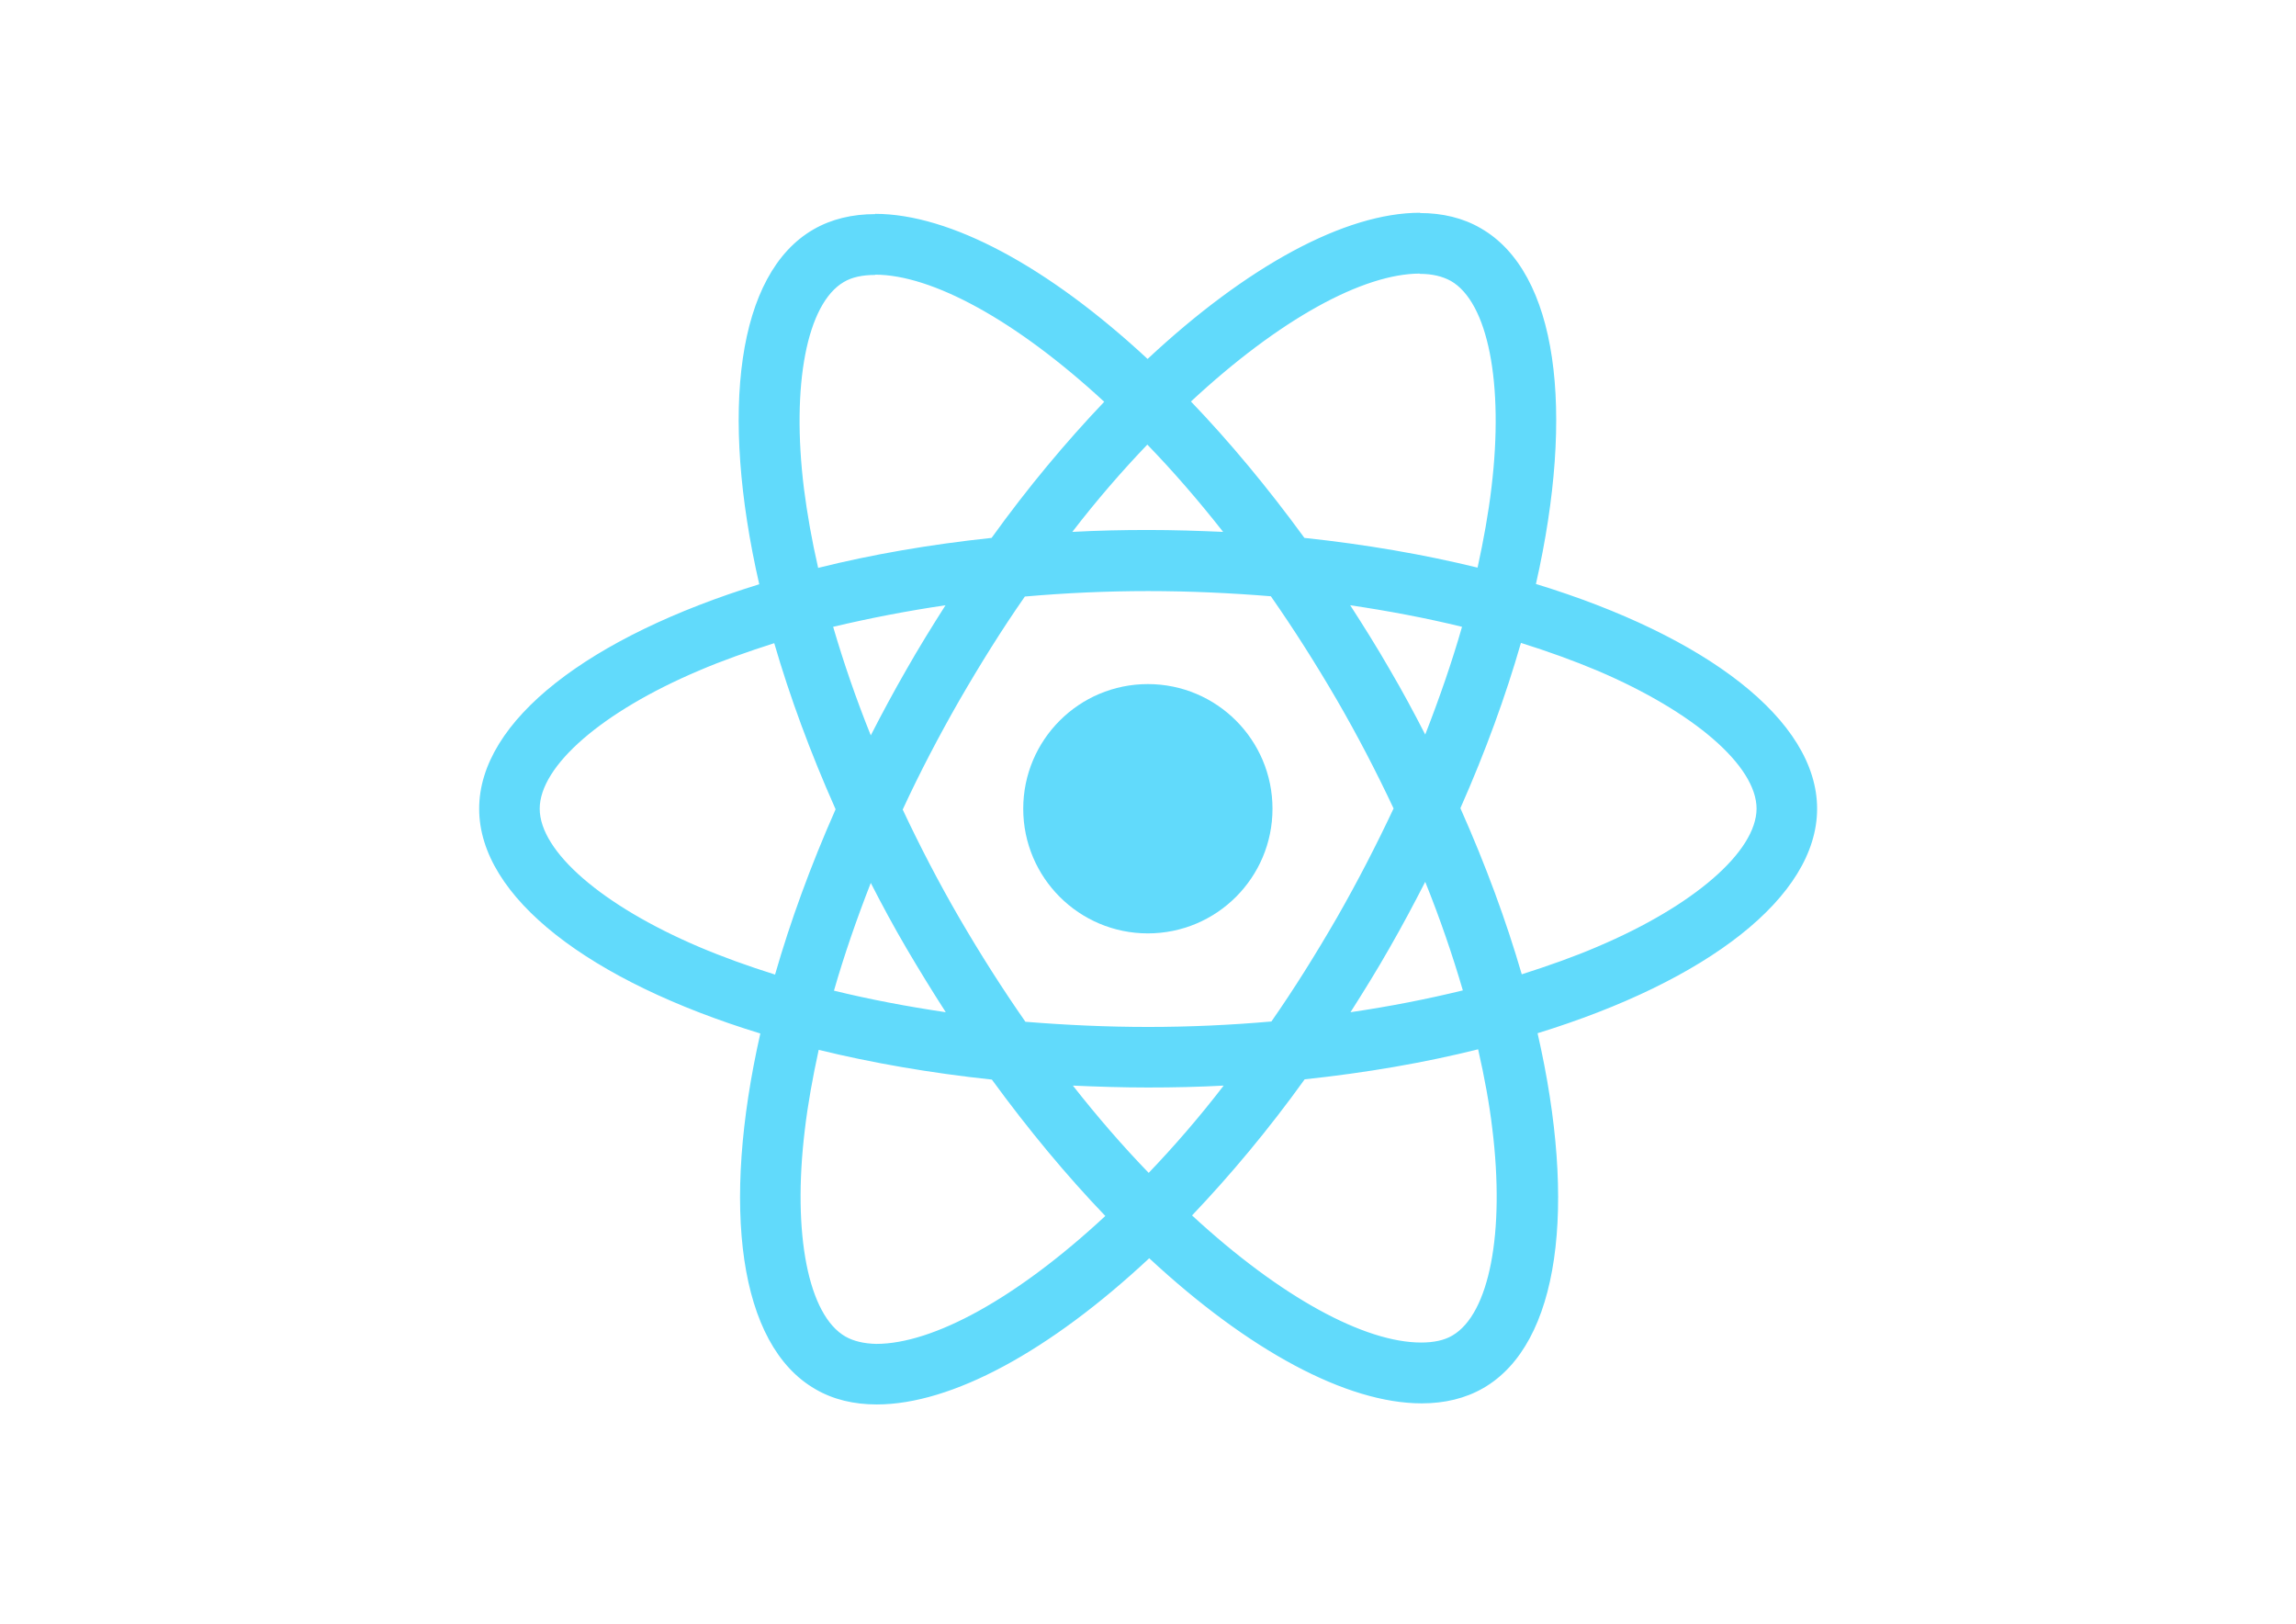
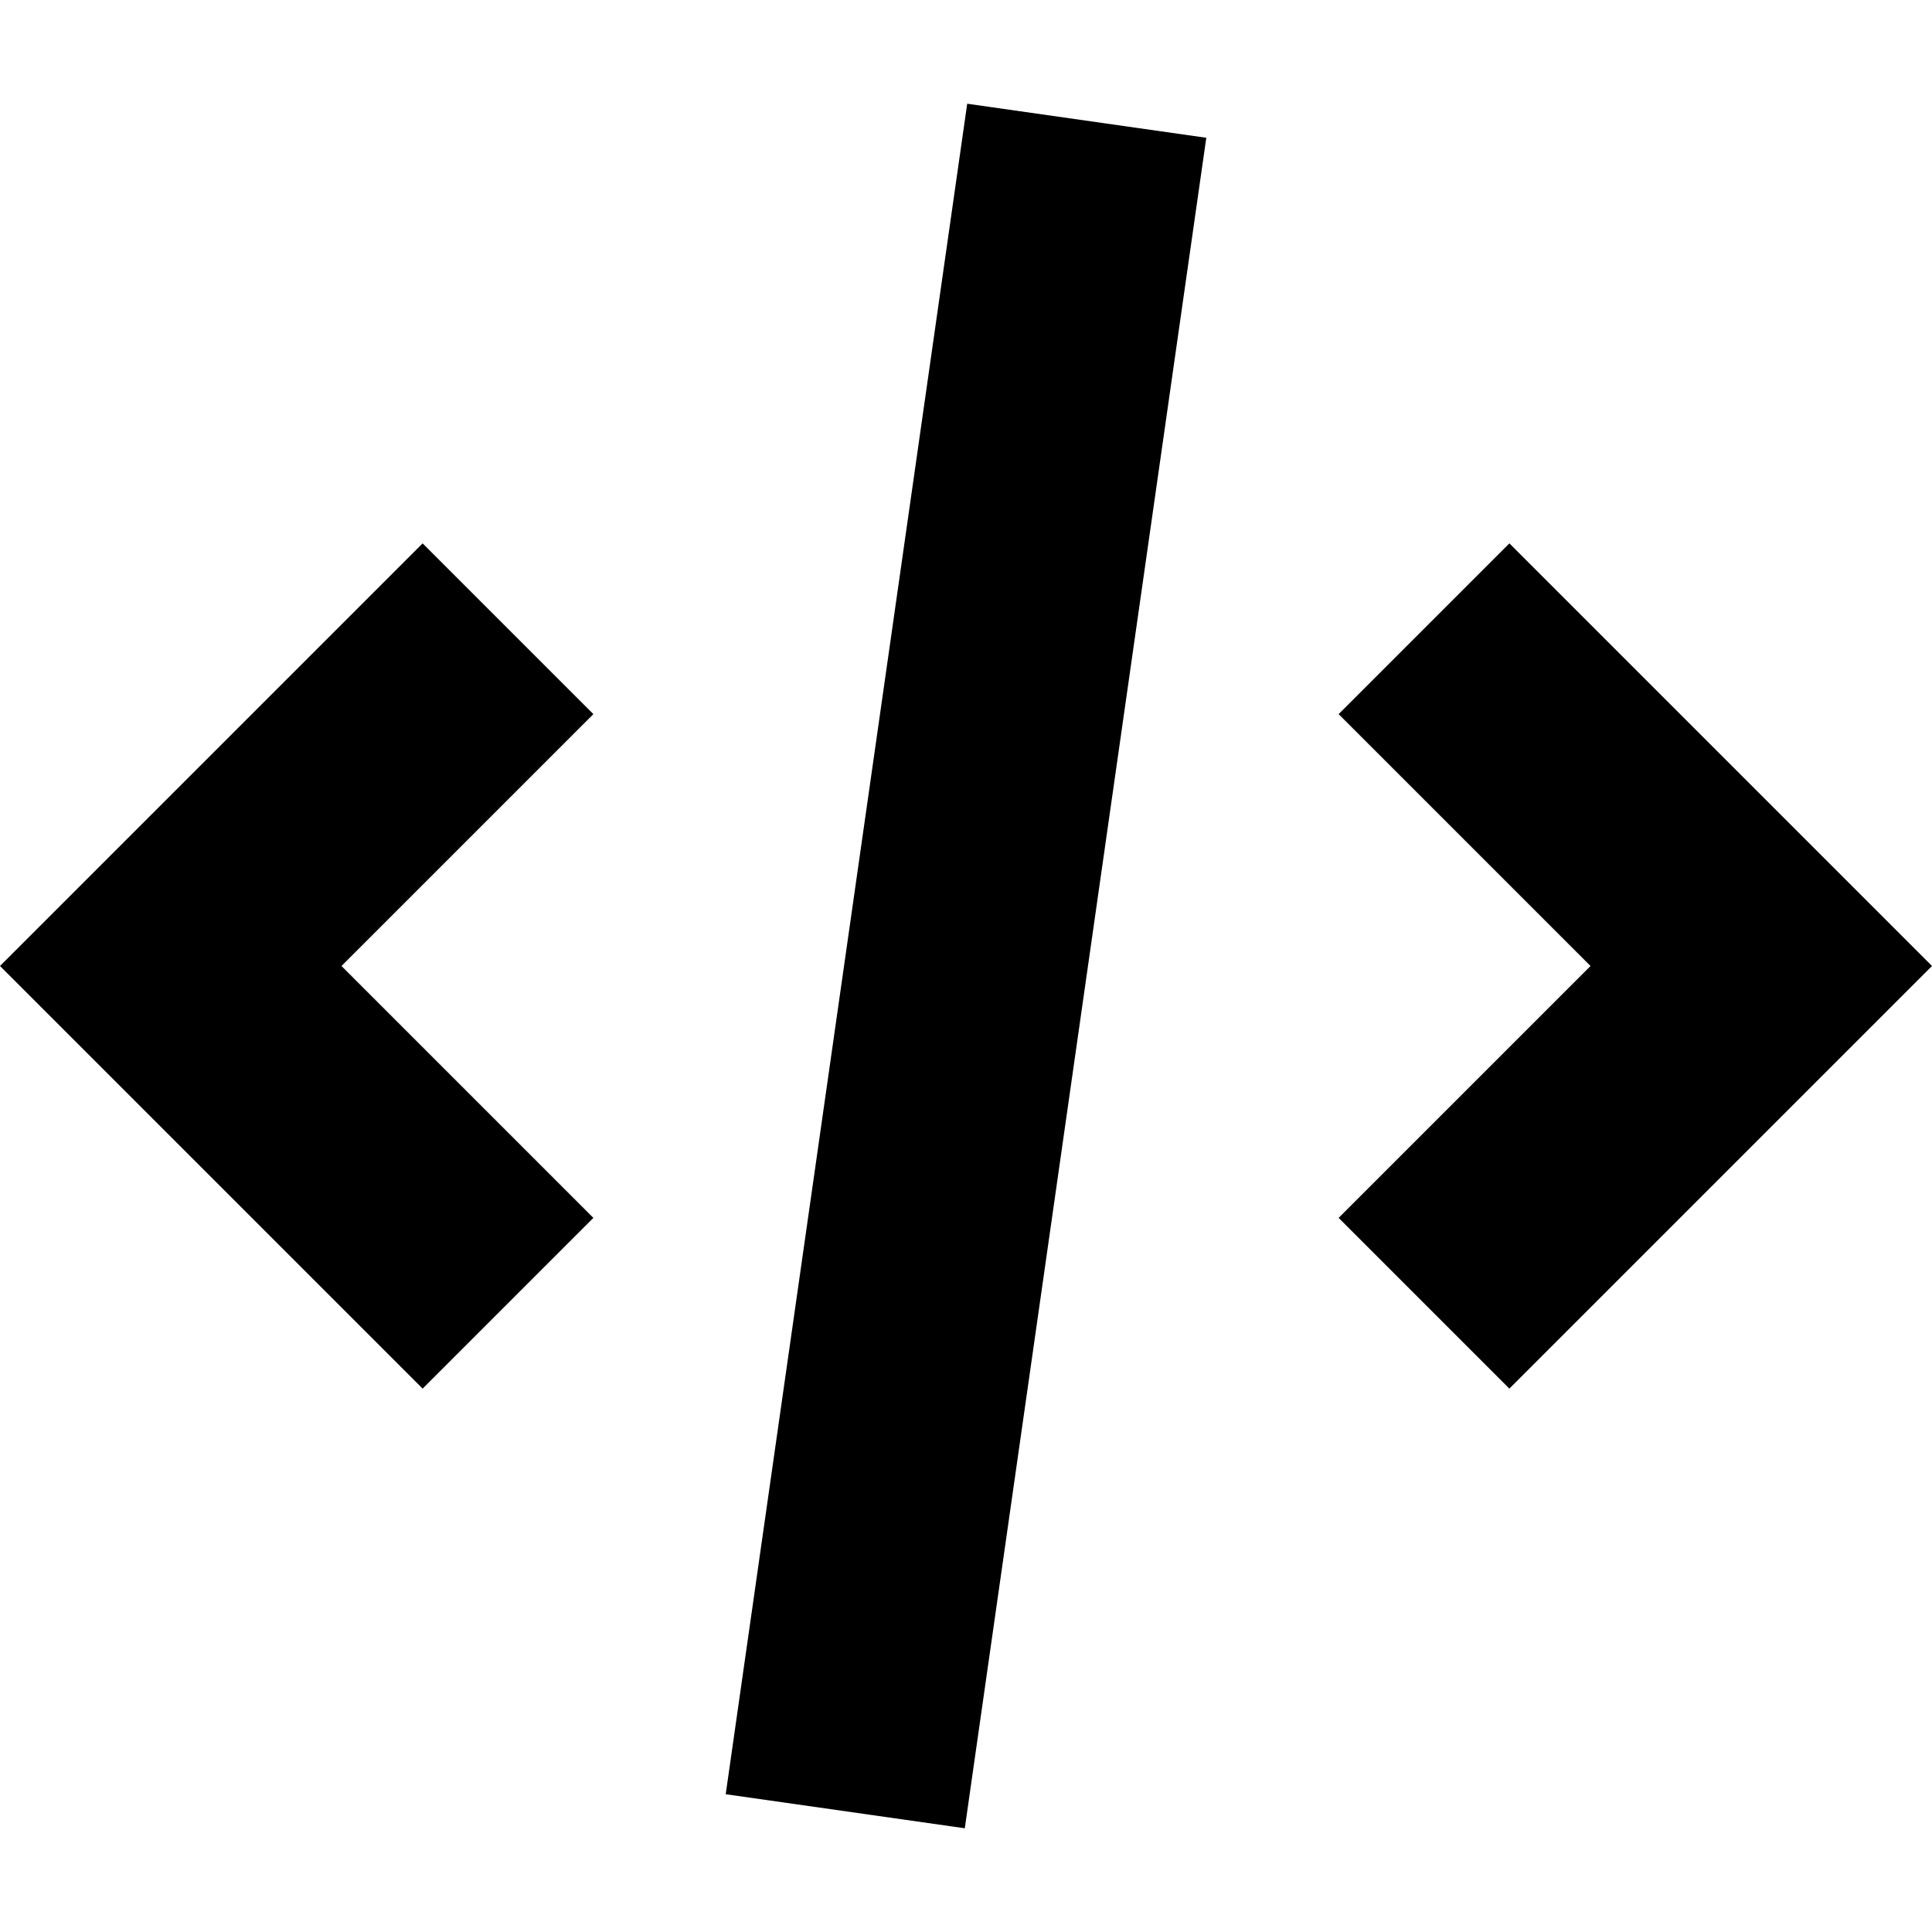
- <svg xmlns="http://www.w3.org/2000/svg" viewBox="0 0 841.9 595.3">
-   <g fill="#61DAFB">
-     <path d="M666.3 296.5c0-32.5-40.7-63.3-103.1-82.4 14.4-63.6 8-114.2-20.2-130.4-6.5-3.8-14.1-5.6-22.4-5.6v22.3c4.6 0 8.3.9 11.4 2.6 13.6 7.8 19.5 37.5 14.9 75.7-1.1 9.4-2.9 19.3-5.1 29.4-19.6-4.8-41-8.5-63.5-10.9-13.5-18.5-27.5-35.3-41.6-50 32.6-30.3 63.2-46.9 84-46.9V78c-27.5 0-63.5 19.6-99.9 53.6-36.4-33.8-72.4-53.2-99.9-53.2v22.3c20.7 0 51.4 16.5 84 46.6-14 14.7-28 31.4-41.3 49.9-22.6 2.4-44 6.1-63.6 11-2.3-10-4-19.7-5.2-29-4.7-38.2 1.1-67.9 14.6-75.8 3-1.8 6.9-2.6 11.5-2.6V78.5c-8.4 0-16 1.8-22.6 5.6-28.1 16.2-34.4 66.7-19.9 130.1-62.2 19.2-102.7 49.9-102.7 82.3 0 32.5 40.7 63.3 103.1 82.4-14.4 63.6-8 114.2 20.2 130.4 6.5 3.8 14.1 5.6 22.5 5.6 27.5 0 63.5-19.6 99.9-53.6 36.4 33.8 72.4 53.2 99.9 53.2 8.4 0 16-1.8 22.6-5.6 28.1-16.2 34.4-66.7 19.9-130.1 62-19.1 102.5-49.9 102.5-82.3zm-130.2-66.7c-3.7 12.9-8.3 26.2-13.5 39.5-4.1-8-8.4-16-13.1-24-4.6-8-9.5-15.8-14.4-23.4 14.2 2.1 27.9 4.7 41 7.9zm-45.8 106.5c-7.8 13.5-15.8 26.3-24.1 38.2-14.9 1.3-30 2-45.2 2-15.1 0-30.2-.7-45-1.9-8.3-11.9-16.4-24.6-24.2-38-7.6-13.1-14.5-26.4-20.8-39.8 6.2-13.4 13.2-26.8 20.7-39.9 7.8-13.5 15.8-26.3 24.1-38.2 14.9-1.3 30-2 45.2-2 15.1 0 30.2.7 45 1.9 8.3 11.9 16.4 24.6 24.2 38 7.6 13.1 14.5 26.4 20.8 39.8-6.3 13.4-13.2 26.8-20.7 39.9zm32.3-13c5.4 13.4 10 26.8 13.8 39.8-13.1 3.2-26.9 5.9-41.2 8 4.9-7.7 9.8-15.6 14.4-23.7 4.6-8 8.9-16.1 13-24.1zM421.2 430c-9.3-9.6-18.6-20.3-27.8-32 9 .4 18.2.7 27.5.7 9.4 0 18.7-.2 27.8-.7-9 11.7-18.3 22.4-27.5 32zm-74.4-58.9c-14.2-2.1-27.9-4.7-41-7.9 3.7-12.9 8.3-26.2 13.5-39.5 4.1 8 8.4 16 13.1 24 4.7 8 9.5 15.8 14.4 23.4zM420.7 163c9.3 9.6 18.6 20.3 27.8 32-9-.4-18.2-.7-27.5-.7-9.4 0-18.7.2-27.8.7 9-11.7 18.3-22.4 27.5-32zm-74 58.9c-4.9 7.7-9.8 15.6-14.4 23.7-4.6 8-8.9 16-13 24-5.4-13.4-10-26.8-13.8-39.8 13.1-3.1 26.9-5.8 41.2-7.9zm-90.5 125.2c-35.4-15.1-58.3-34.9-58.3-50.6 0-15.7 22.9-35.6 58.3-50.6 8.6-3.7 18-7 27.7-10.1 5.7 19.6 13.2 40 22.5 60.9-9.2 20.8-16.6 41.1-22.2 60.6-9.9-3.1-19.3-6.5-28-10.2zM310 490c-13.6-7.8-19.5-37.5-14.9-75.7 1.1-9.4 2.9-19.3 5.1-29.4 19.6 4.8 41 8.5 63.5 10.9 13.5 18.5 27.5 35.3 41.6 50-32.6 30.3-63.2 46.9-84 46.9-4.5-.1-8.3-1-11.3-2.7zm237.2-76.2c4.7 38.2-1.1 67.9-14.6 75.8-3 1.8-6.9 2.6-11.5 2.6-20.7 0-51.4-16.5-84-46.6 14-14.7 28-31.4 41.3-49.9 22.6-2.4 44-6.1 63.6-11 2.3 10.1 4.1 19.8 5.2 29.1zm38.5-66.7c-8.6 3.7-18 7-27.7 10.1-5.7-19.6-13.2-40-22.5-60.9 9.2-20.8 16.6-41.1 22.2-60.6 9.9 3.1 19.3 6.5 28.1 10.2 35.4 15.1 58.3 34.9 58.3 50.6-.1 15.7-23 35.6-58.4 50.6zM320.8 78.4z" />
-     <circle cx="420.9" cy="296.5" r="45.7" />
-     <path d="M520.5 78.1z" />
-   </g>
+ <svg xmlns="http://www.w3.org/2000/svg" width="800px" height="800px" viewBox="0 0 16 16" fill="none">
+   <path d="M8.01 0.859L6.01 14.859L7.99 15.141L9.99 1.141L8.01 0.859Z" fill="#000000" />
+   <path d="M12.5 11.5L11.086 10.086L13.172 8L11.086 5.914L12.5 4.5L16 8L12.5 11.5Z" fill="#000000" />
+   <path d="M2.828 8L4.914 10.086L3.5 11.5L0 8L3.5 4.5L4.914 5.914L2.828 8Z" fill="#000000" />
</svg>
